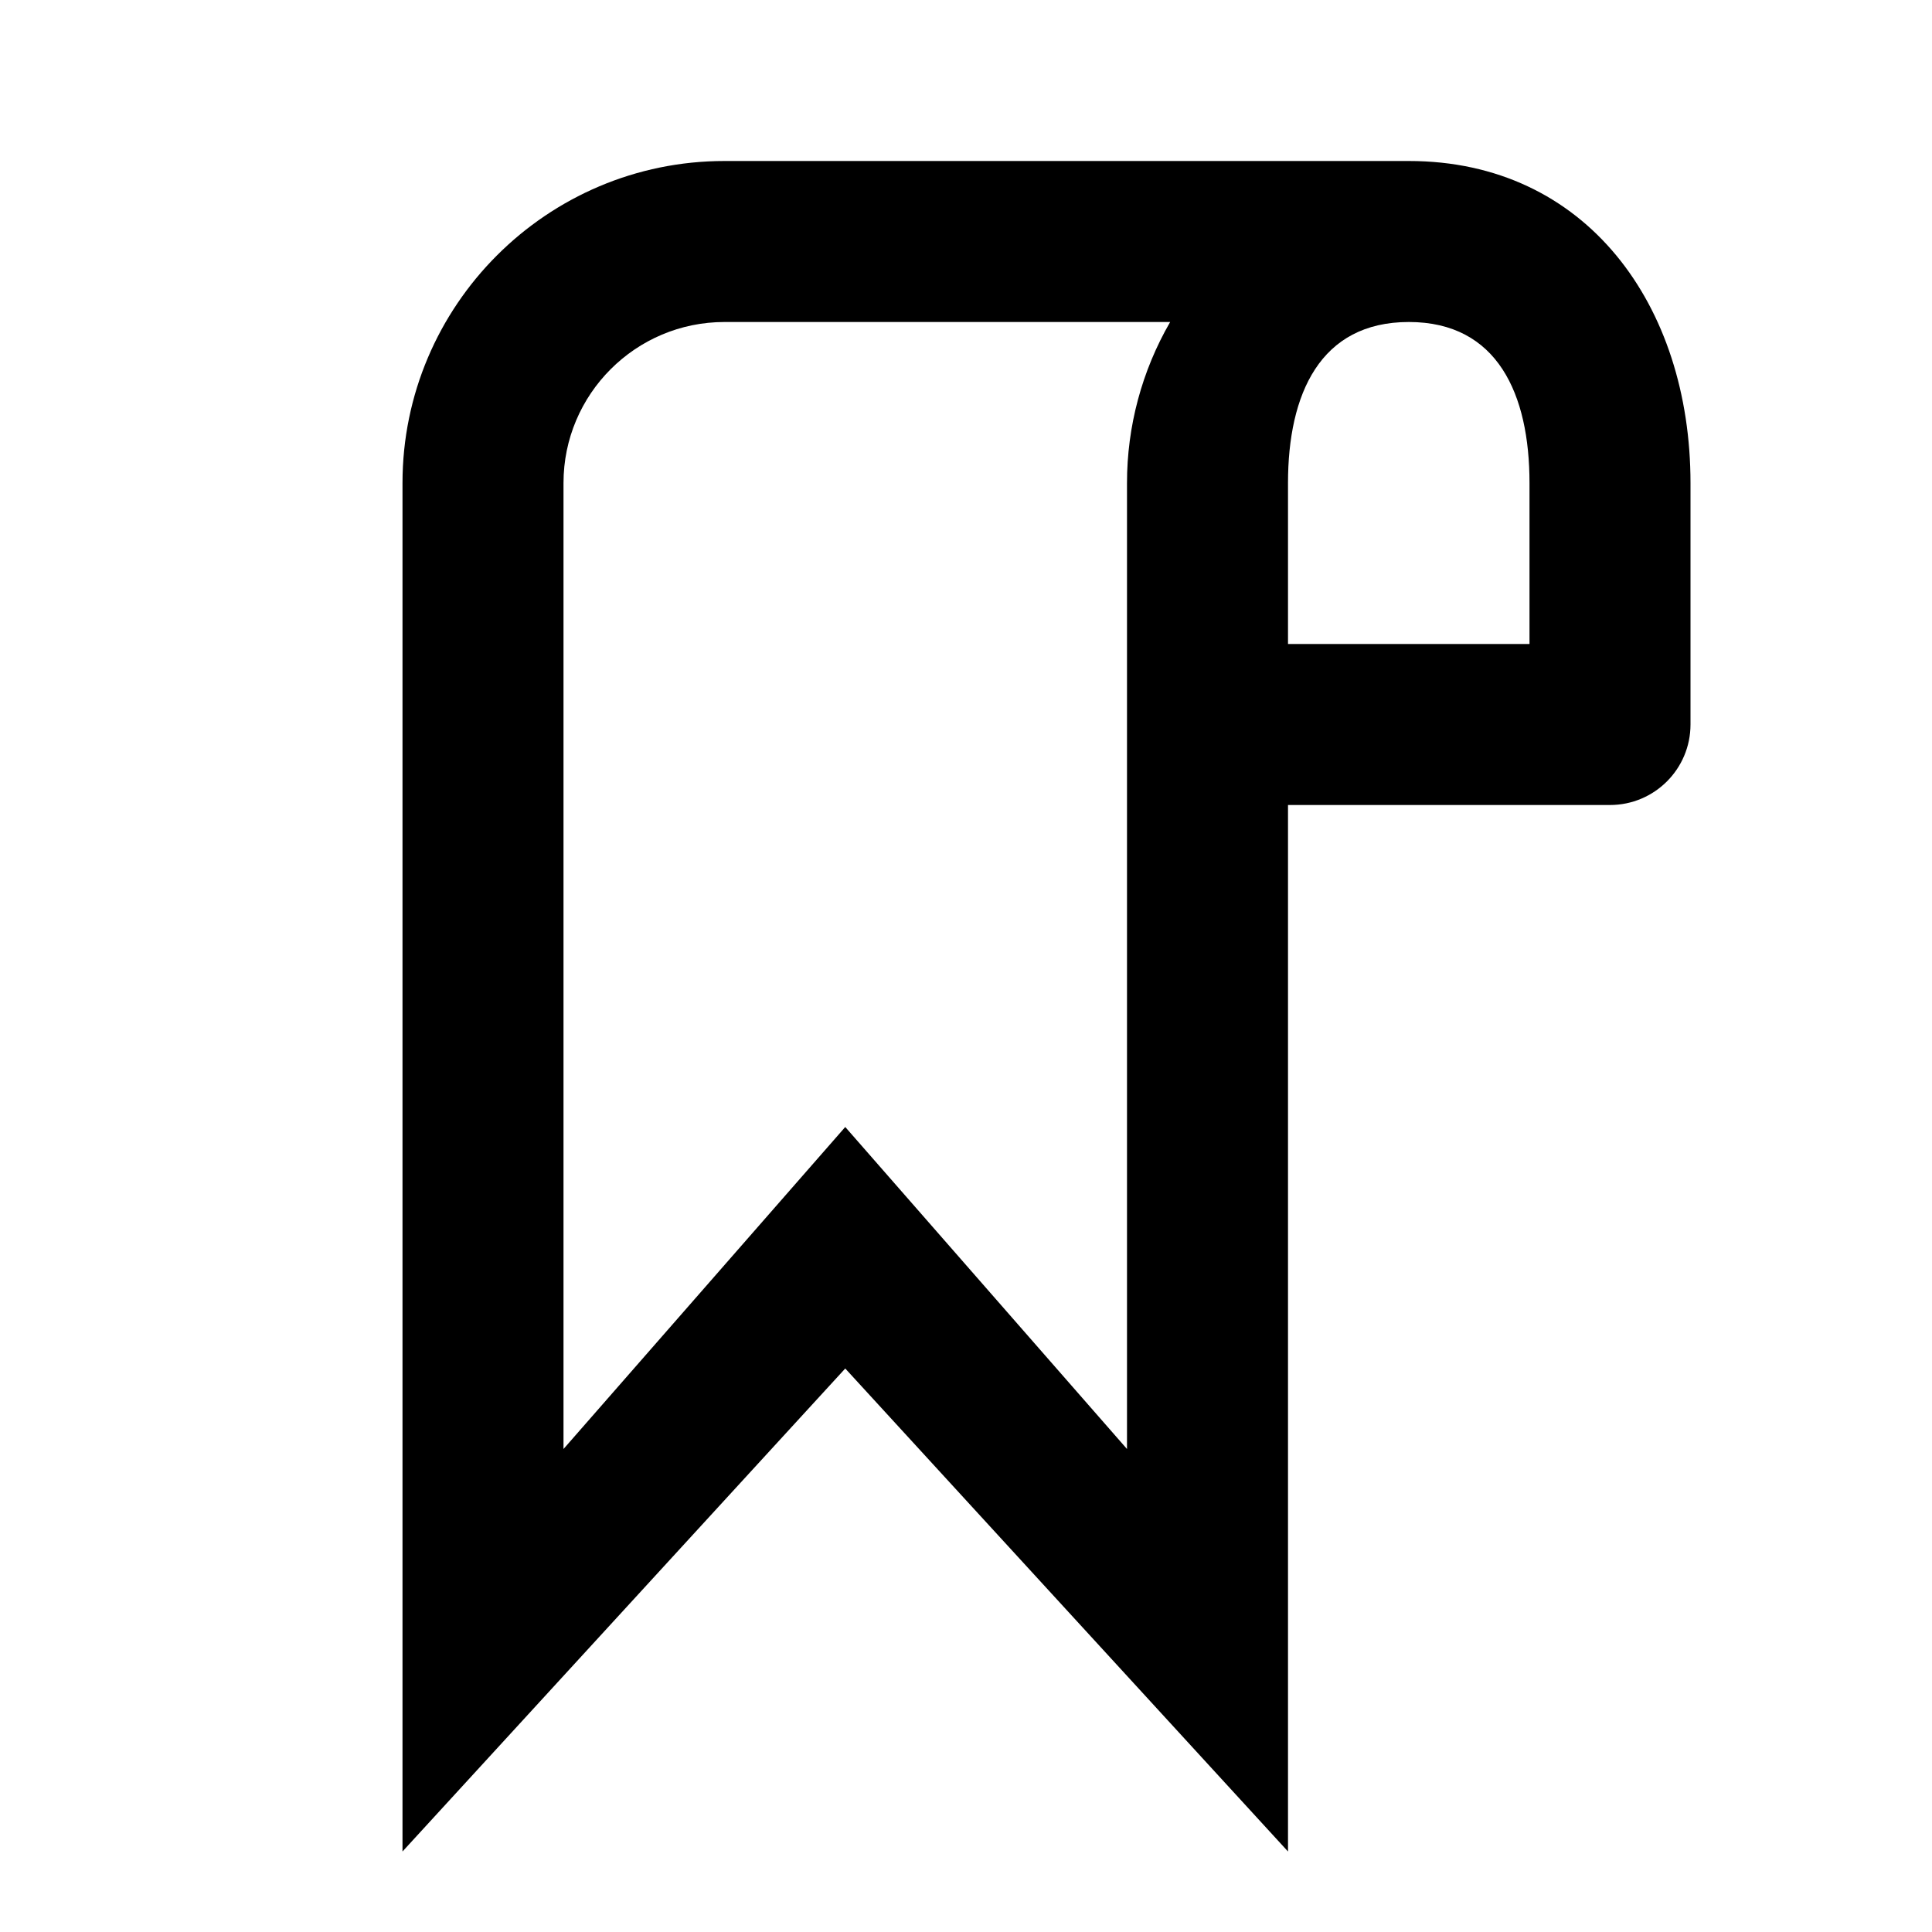
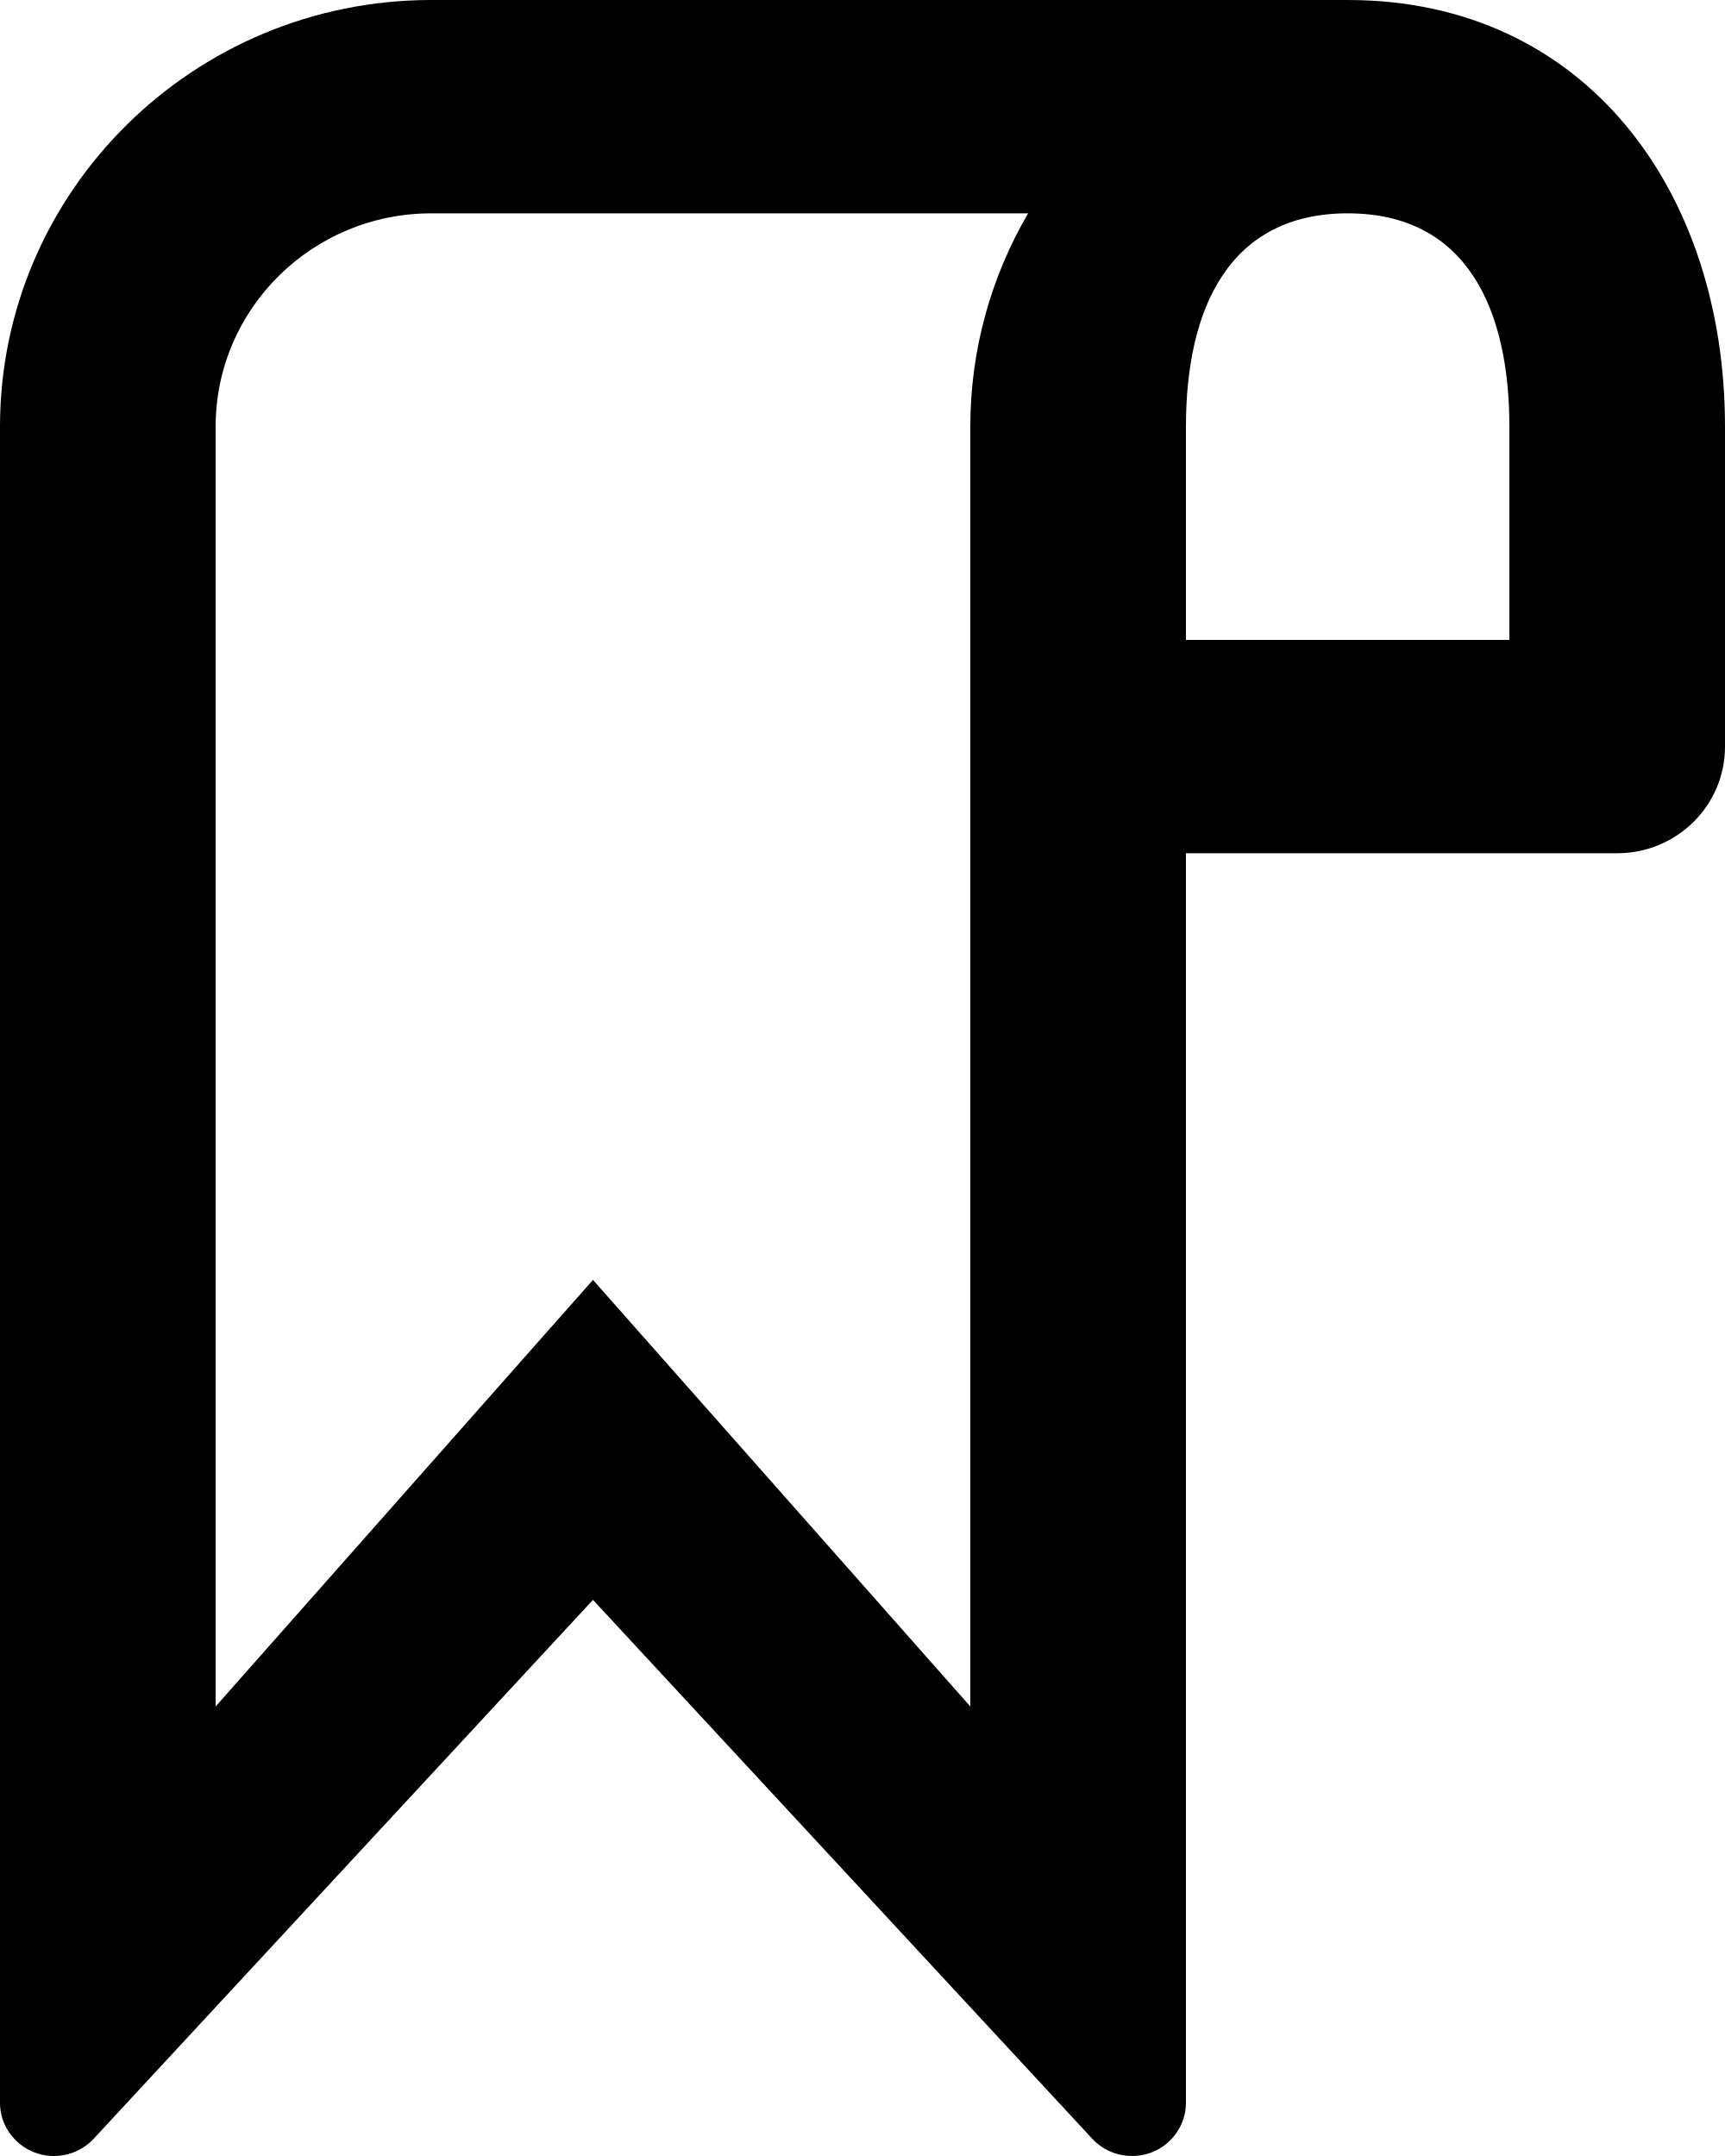
- <svg xmlns="http://www.w3.org/2000/svg" aria-label="bookmark icon" viewBox="0 0 24 24">
-   <path d="M17.501 2H9C6.794 2 5 3.795 5 6v17l5.5-6 5.5 6V10h4a1 1 0 0 0 1-1V6c0-2.205-1.292-4-3.499-4zM14 6v12l-3.5-4L7 18V6c0-1.104.897-2 2-2h5.536A3.99 3.99 0 0 0 14 6zm5 2h-3V6c0-1.104.398-2 1.501-2C18.603 4 19 4.896 19 6v2z" />
+ <svg xmlns="http://www.w3.org/2000/svg" viewBox="0 0 16 20">
+   <path fill-rule="evenodd" clip-rule="evenodd" d="M12.501 0H4C1.794 0 0 1.776 0 3.958V19.505C0 19.779 0.224 20 0.5 20C0.64 20 0.774 19.942 0.869 19.84L5.5 14.841L10.131 19.84C10.318 20.041 10.634 20.055 10.838 19.87C10.941 19.776 11 19.644 11 19.505V7.915H15C15.552 7.915 16 7.473 16 6.926V3.958C16 1.776 14.708 0 12.501 0ZM9 3.958V15.83L5.5 11.873L2 15.83V3.958C2 2.865 2.897 1.979 4 1.979H9.536C9.196 2.562 9 3.237 9 3.958ZM11 5.936H14V3.958C14 2.865 13.603 1.979 12.501 1.979C11.398 1.979 11 2.865 11 3.958V5.936Z" />
</svg>
